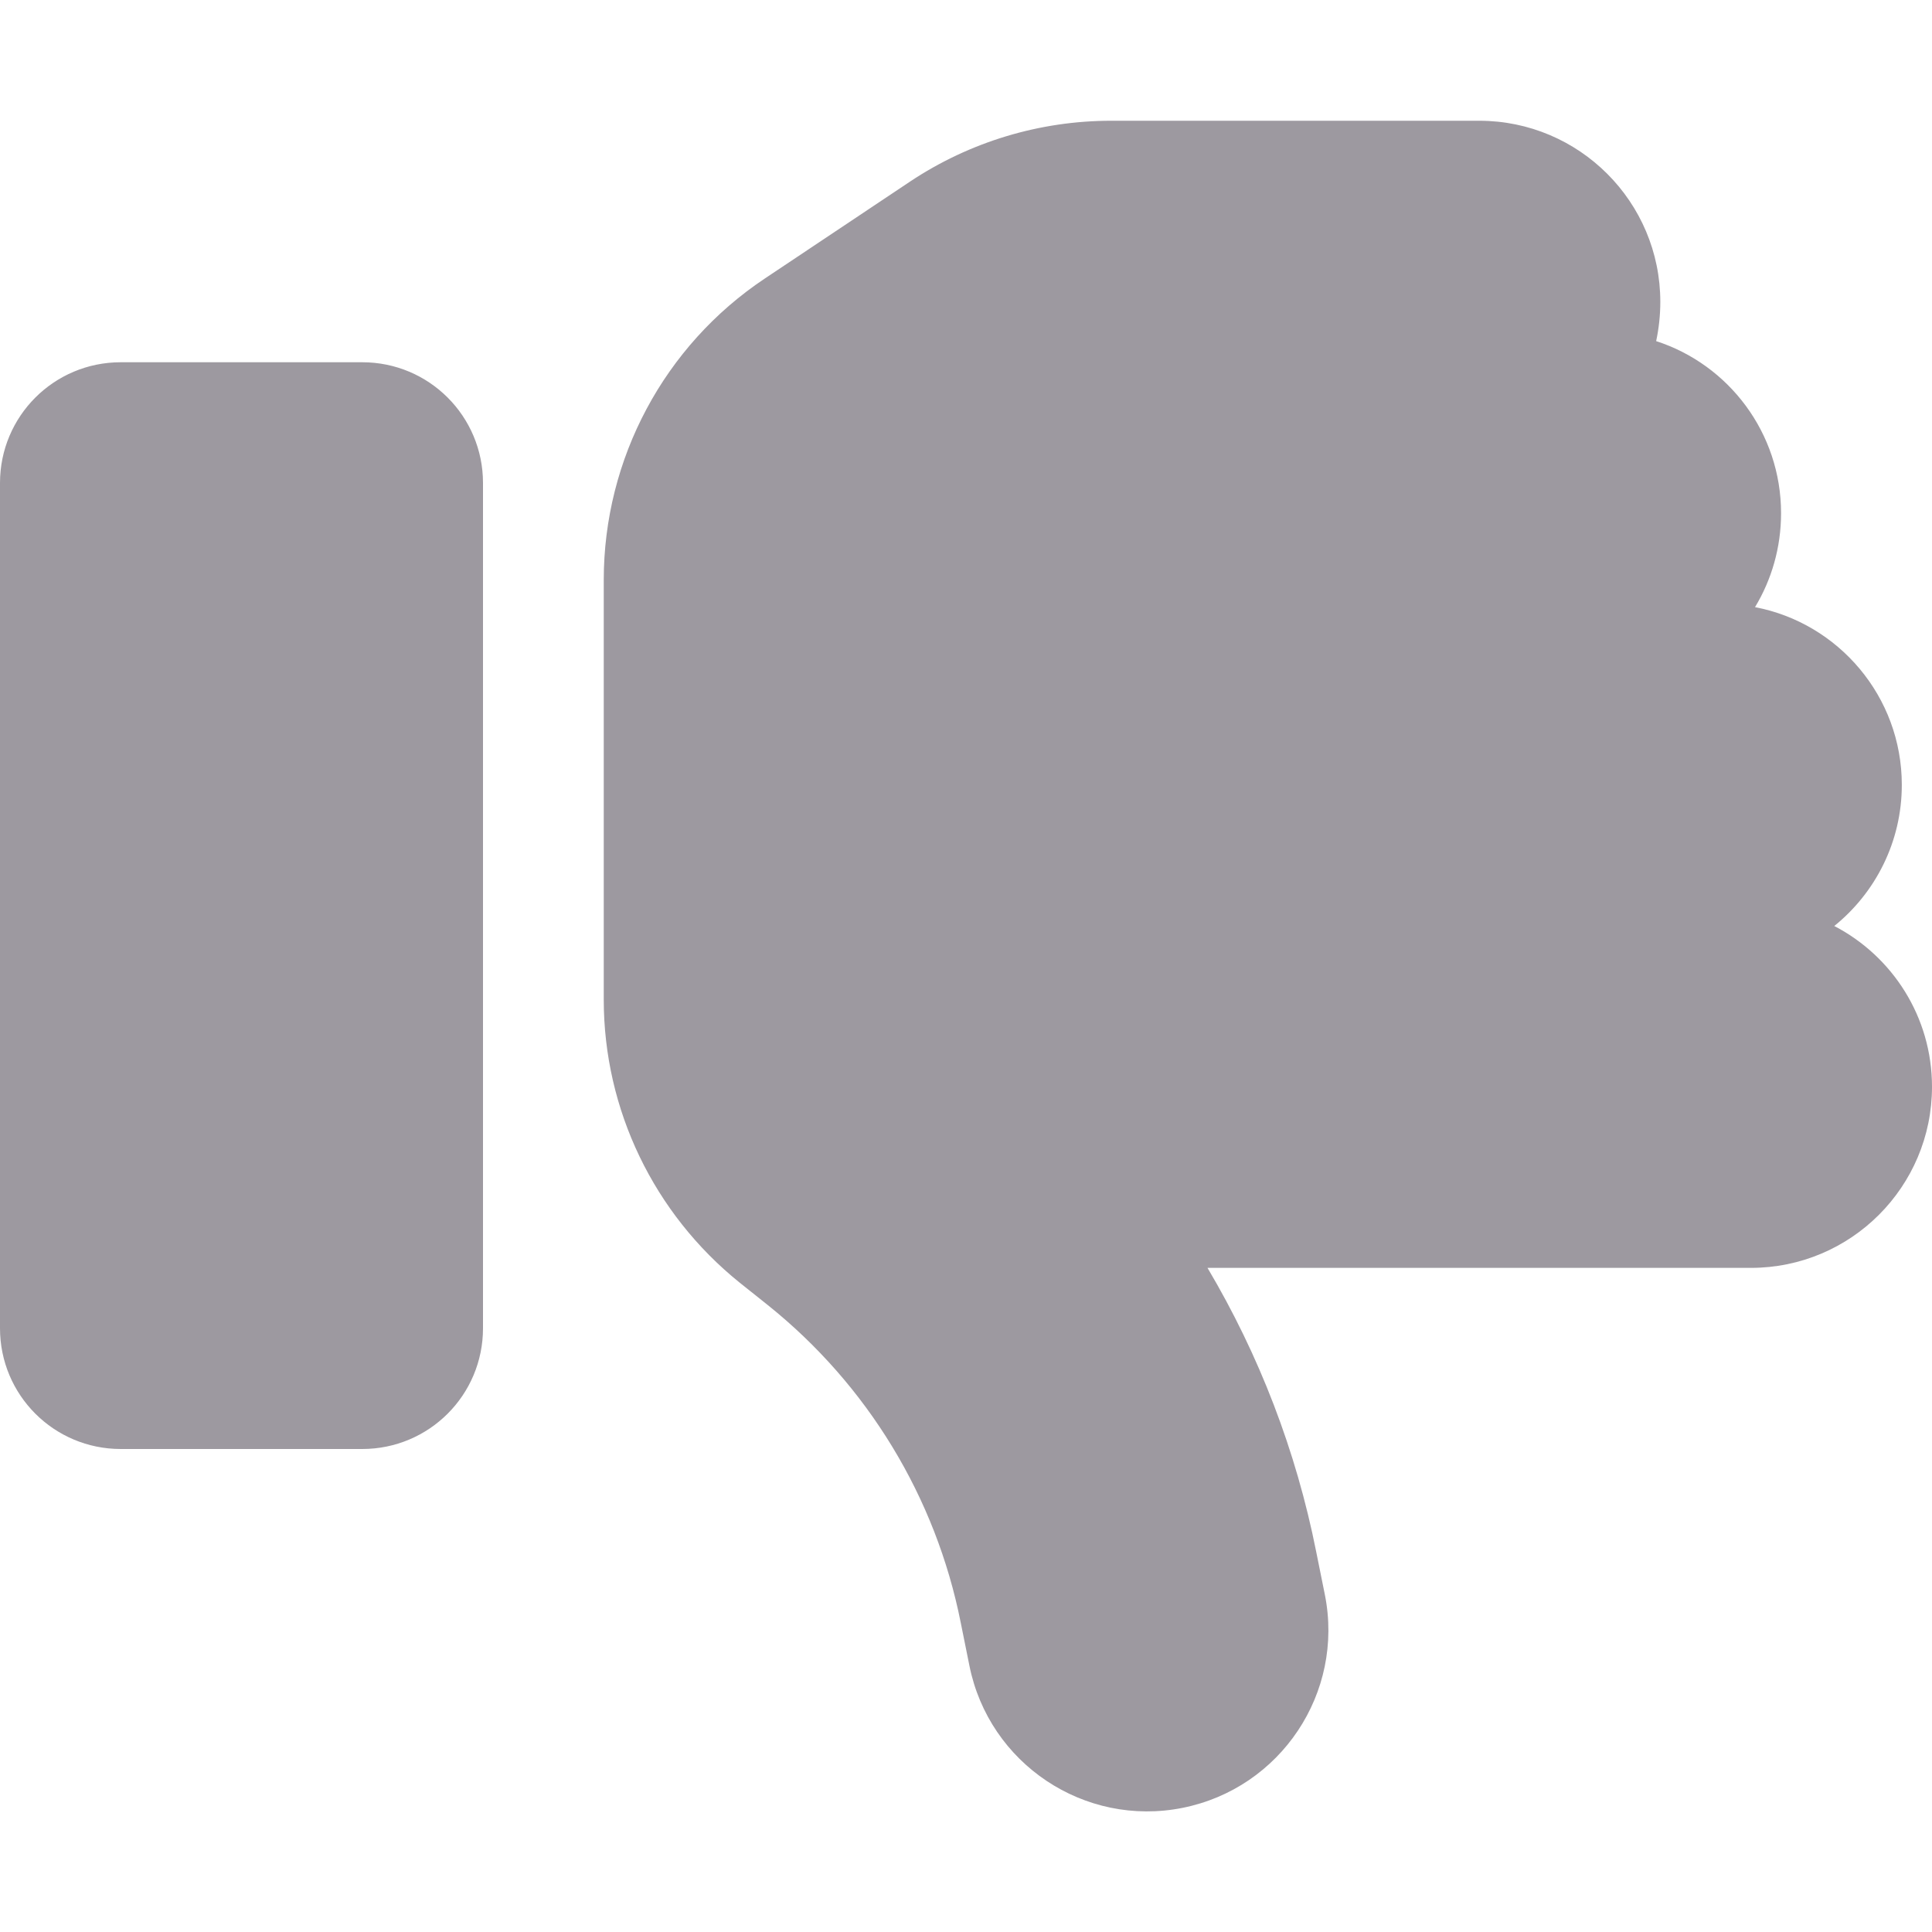
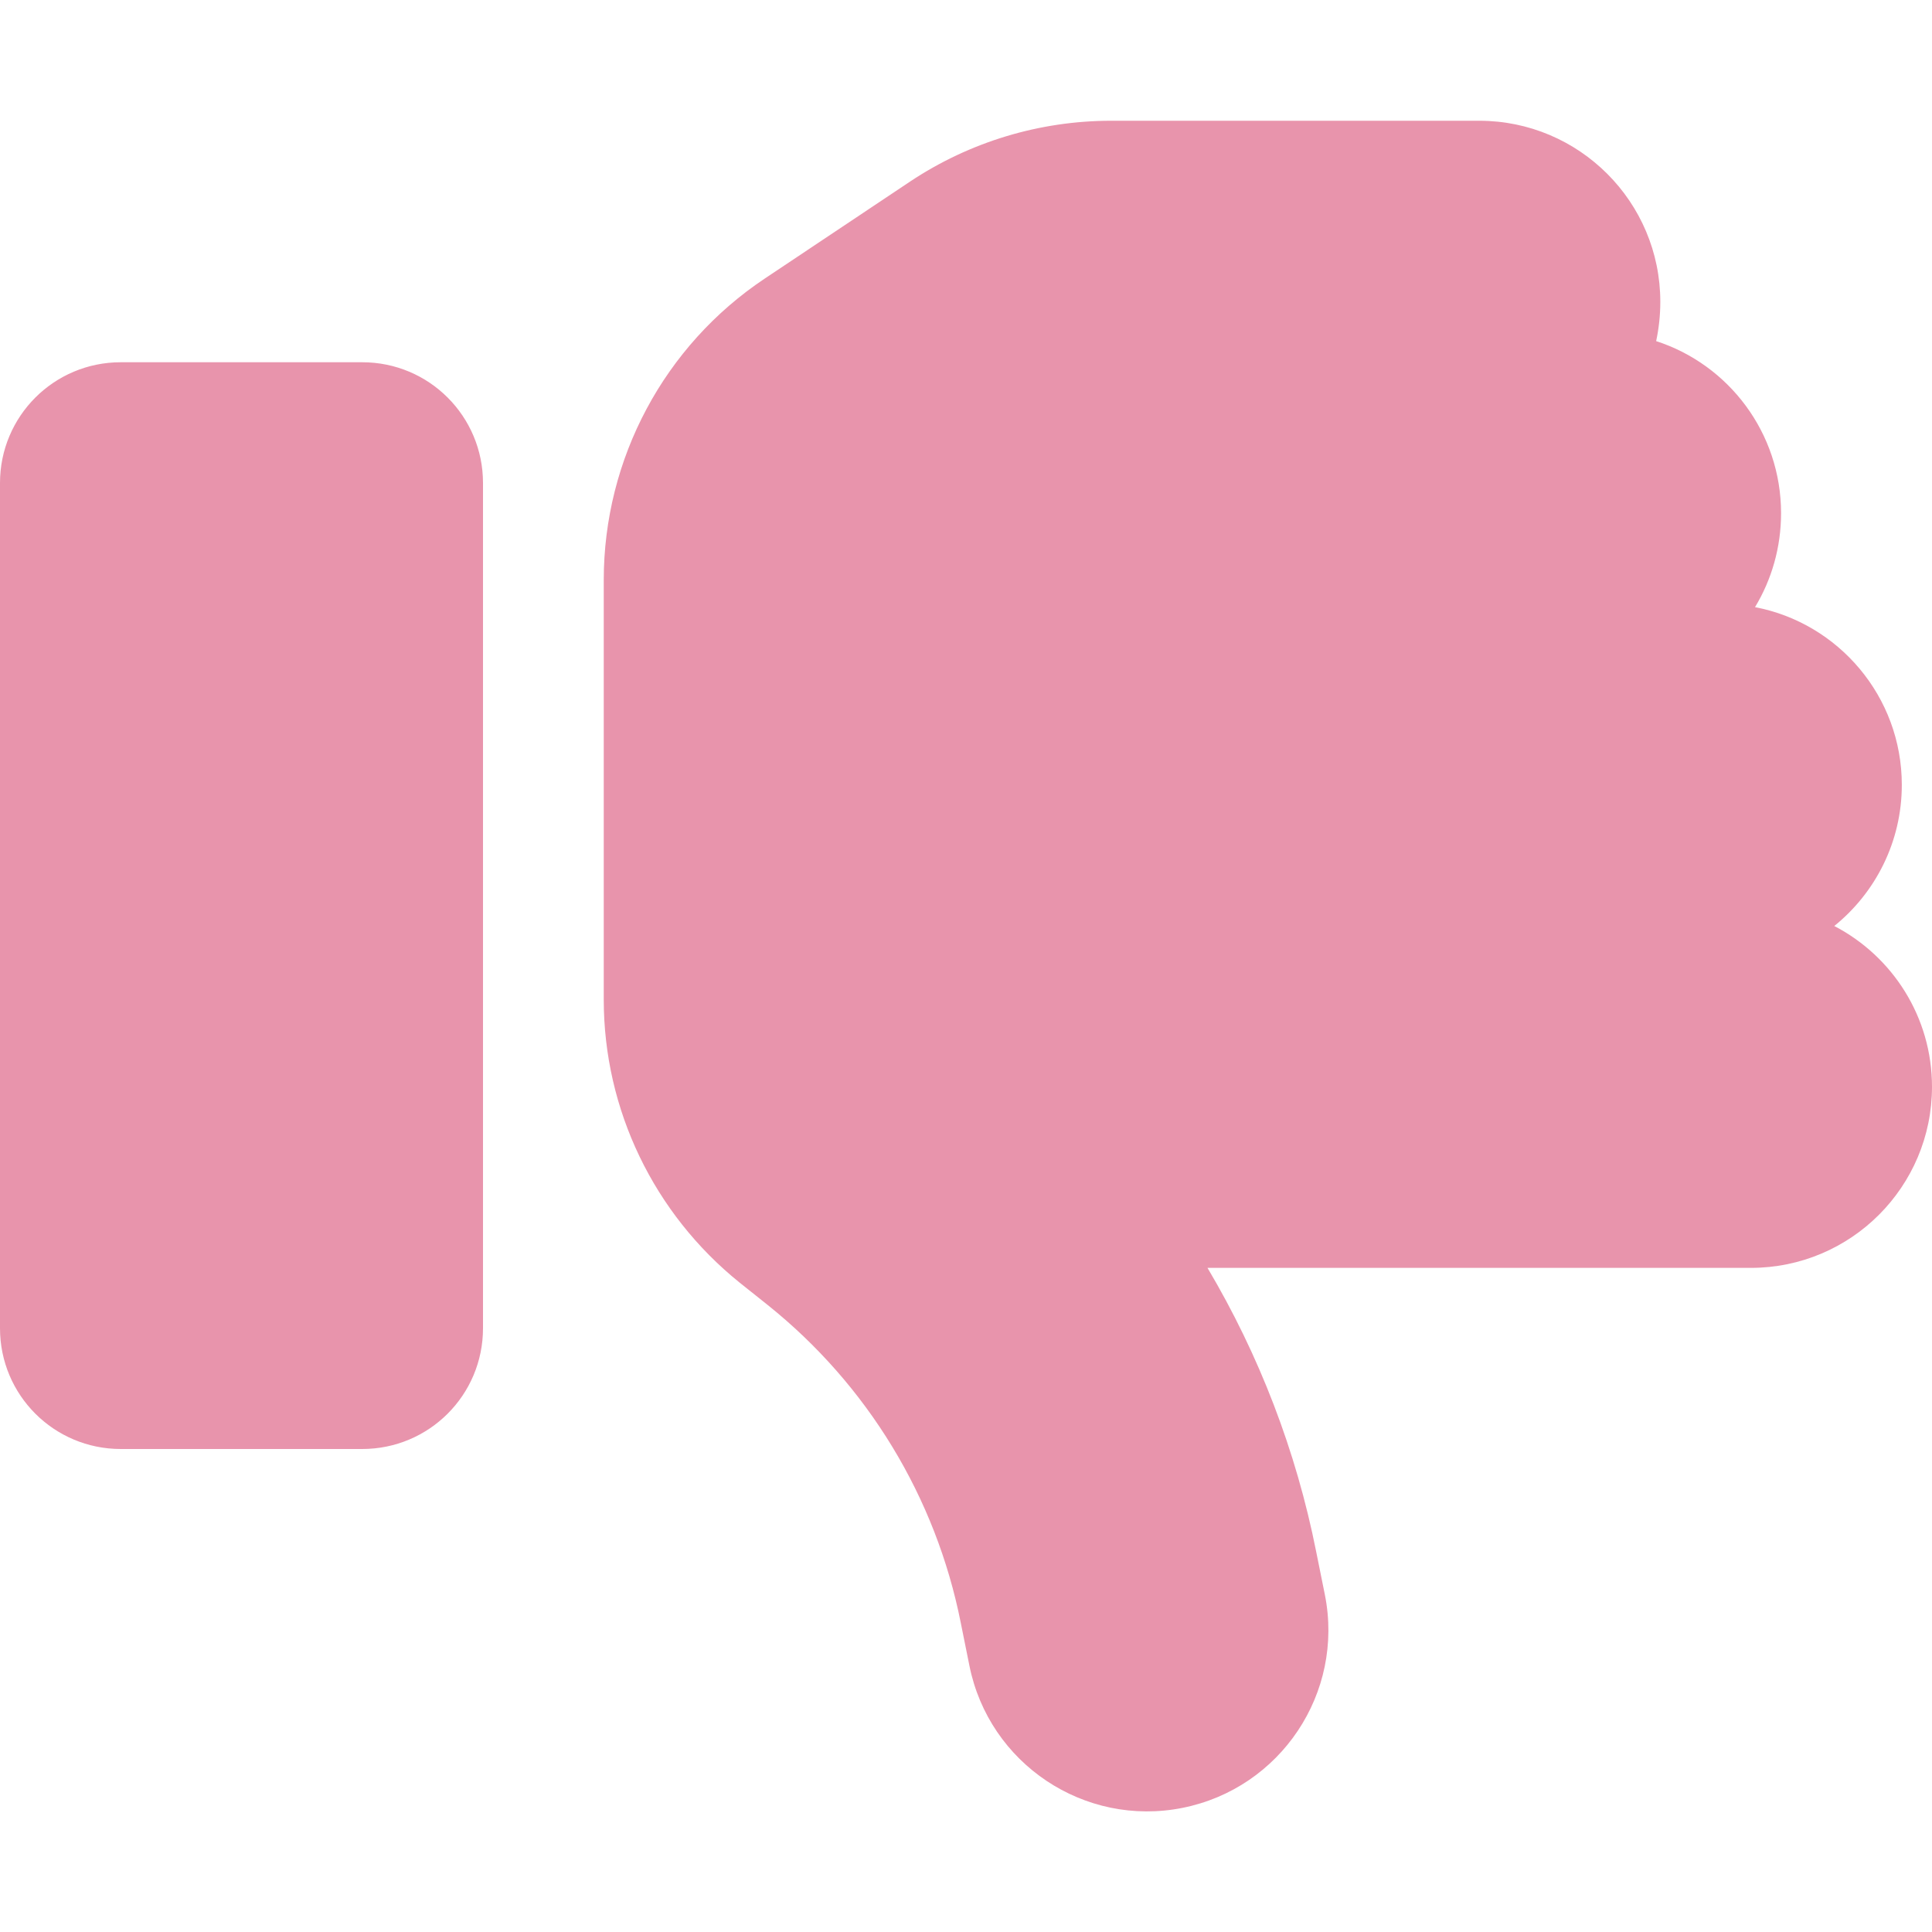
<svg xmlns="http://www.w3.org/2000/svg" viewBox="0 0 512 512" version="1.1" id="svg1">
  <defs id="defs1" />
-   <path d="M313.4 479.1c26-5.2 42.9-30.5 37.7-56.5l-2.3-11.4c-5.3-26.7-15.1-52.1-28.8-75.2H464c26.5 0 48-21.5 48-48c0-18.5-10.5-34.6-25.9-42.6C497 236.6 504 223.1 504 208c0-23.4-16.8-42.9-38.9-47.1c4.4-7.3 6.9-15.8 6.9-24.9c0-21.3-13.9-39.4-33.1-45.6c.7-3.3 1.1-6.8 1.1-10.4c0-26.5-21.5-48-48-48H294.5c-19 0-37.5 5.6-53.3 16.1L202.7 73.8C176 91.6 160 121.6 160 153.7V192v48 24.9c0 29.2 13.3 56.7 36 75l7.4 5.9c26.5 21.2 44.6 51 51.2 84.2l2.3 11.4c5.2 26 30.5 42.9 56.5 37.7zM32 384H96c17.7 0 32-14.3 32-32V128c0-17.7-14.3-32-32-32H32C14.3 96 0 110.3 0 128V352c0 17.7 14.3 32 32 32z" id="path1" style="fill:#9d99a0;fill-opacity:1" />
+   <path d="M313.4 479.1c26-5.2 42.9-30.5 37.7-56.5l-2.3-11.4c-5.3-26.7-15.1-52.1-28.8-75.2H464c26.5 0 48-21.5 48-48c0-18.5-10.5-34.6-25.9-42.6C497 236.6 504 223.1 504 208c0-23.4-16.8-42.9-38.9-47.1c4.4-7.3 6.9-15.8 6.9-24.9c0-21.3-13.9-39.4-33.1-45.6c.7-3.3 1.1-6.8 1.1-10.4c0-26.5-21.5-48-48-48H294.5c-19 0-37.5 5.6-53.3 16.1L202.7 73.8C176 91.6 160 121.6 160 153.7V192v48 24.9c0 29.2 13.3 56.7 36 75l7.4 5.9c26.5 21.2 44.6 51 51.2 84.2l2.3 11.4c5.2 26 30.5 42.9 56.5 37.7zM32 384H96c17.7 0 32-14.3 32-32V128c0-17.7-14.3-32-32-32H32C14.3 96 0 110.3 0 128V352c0 17.7 14.3 32 32 32z" id="path1" style="fill:#e894ac;fill-opacity:1" />
</svg>
